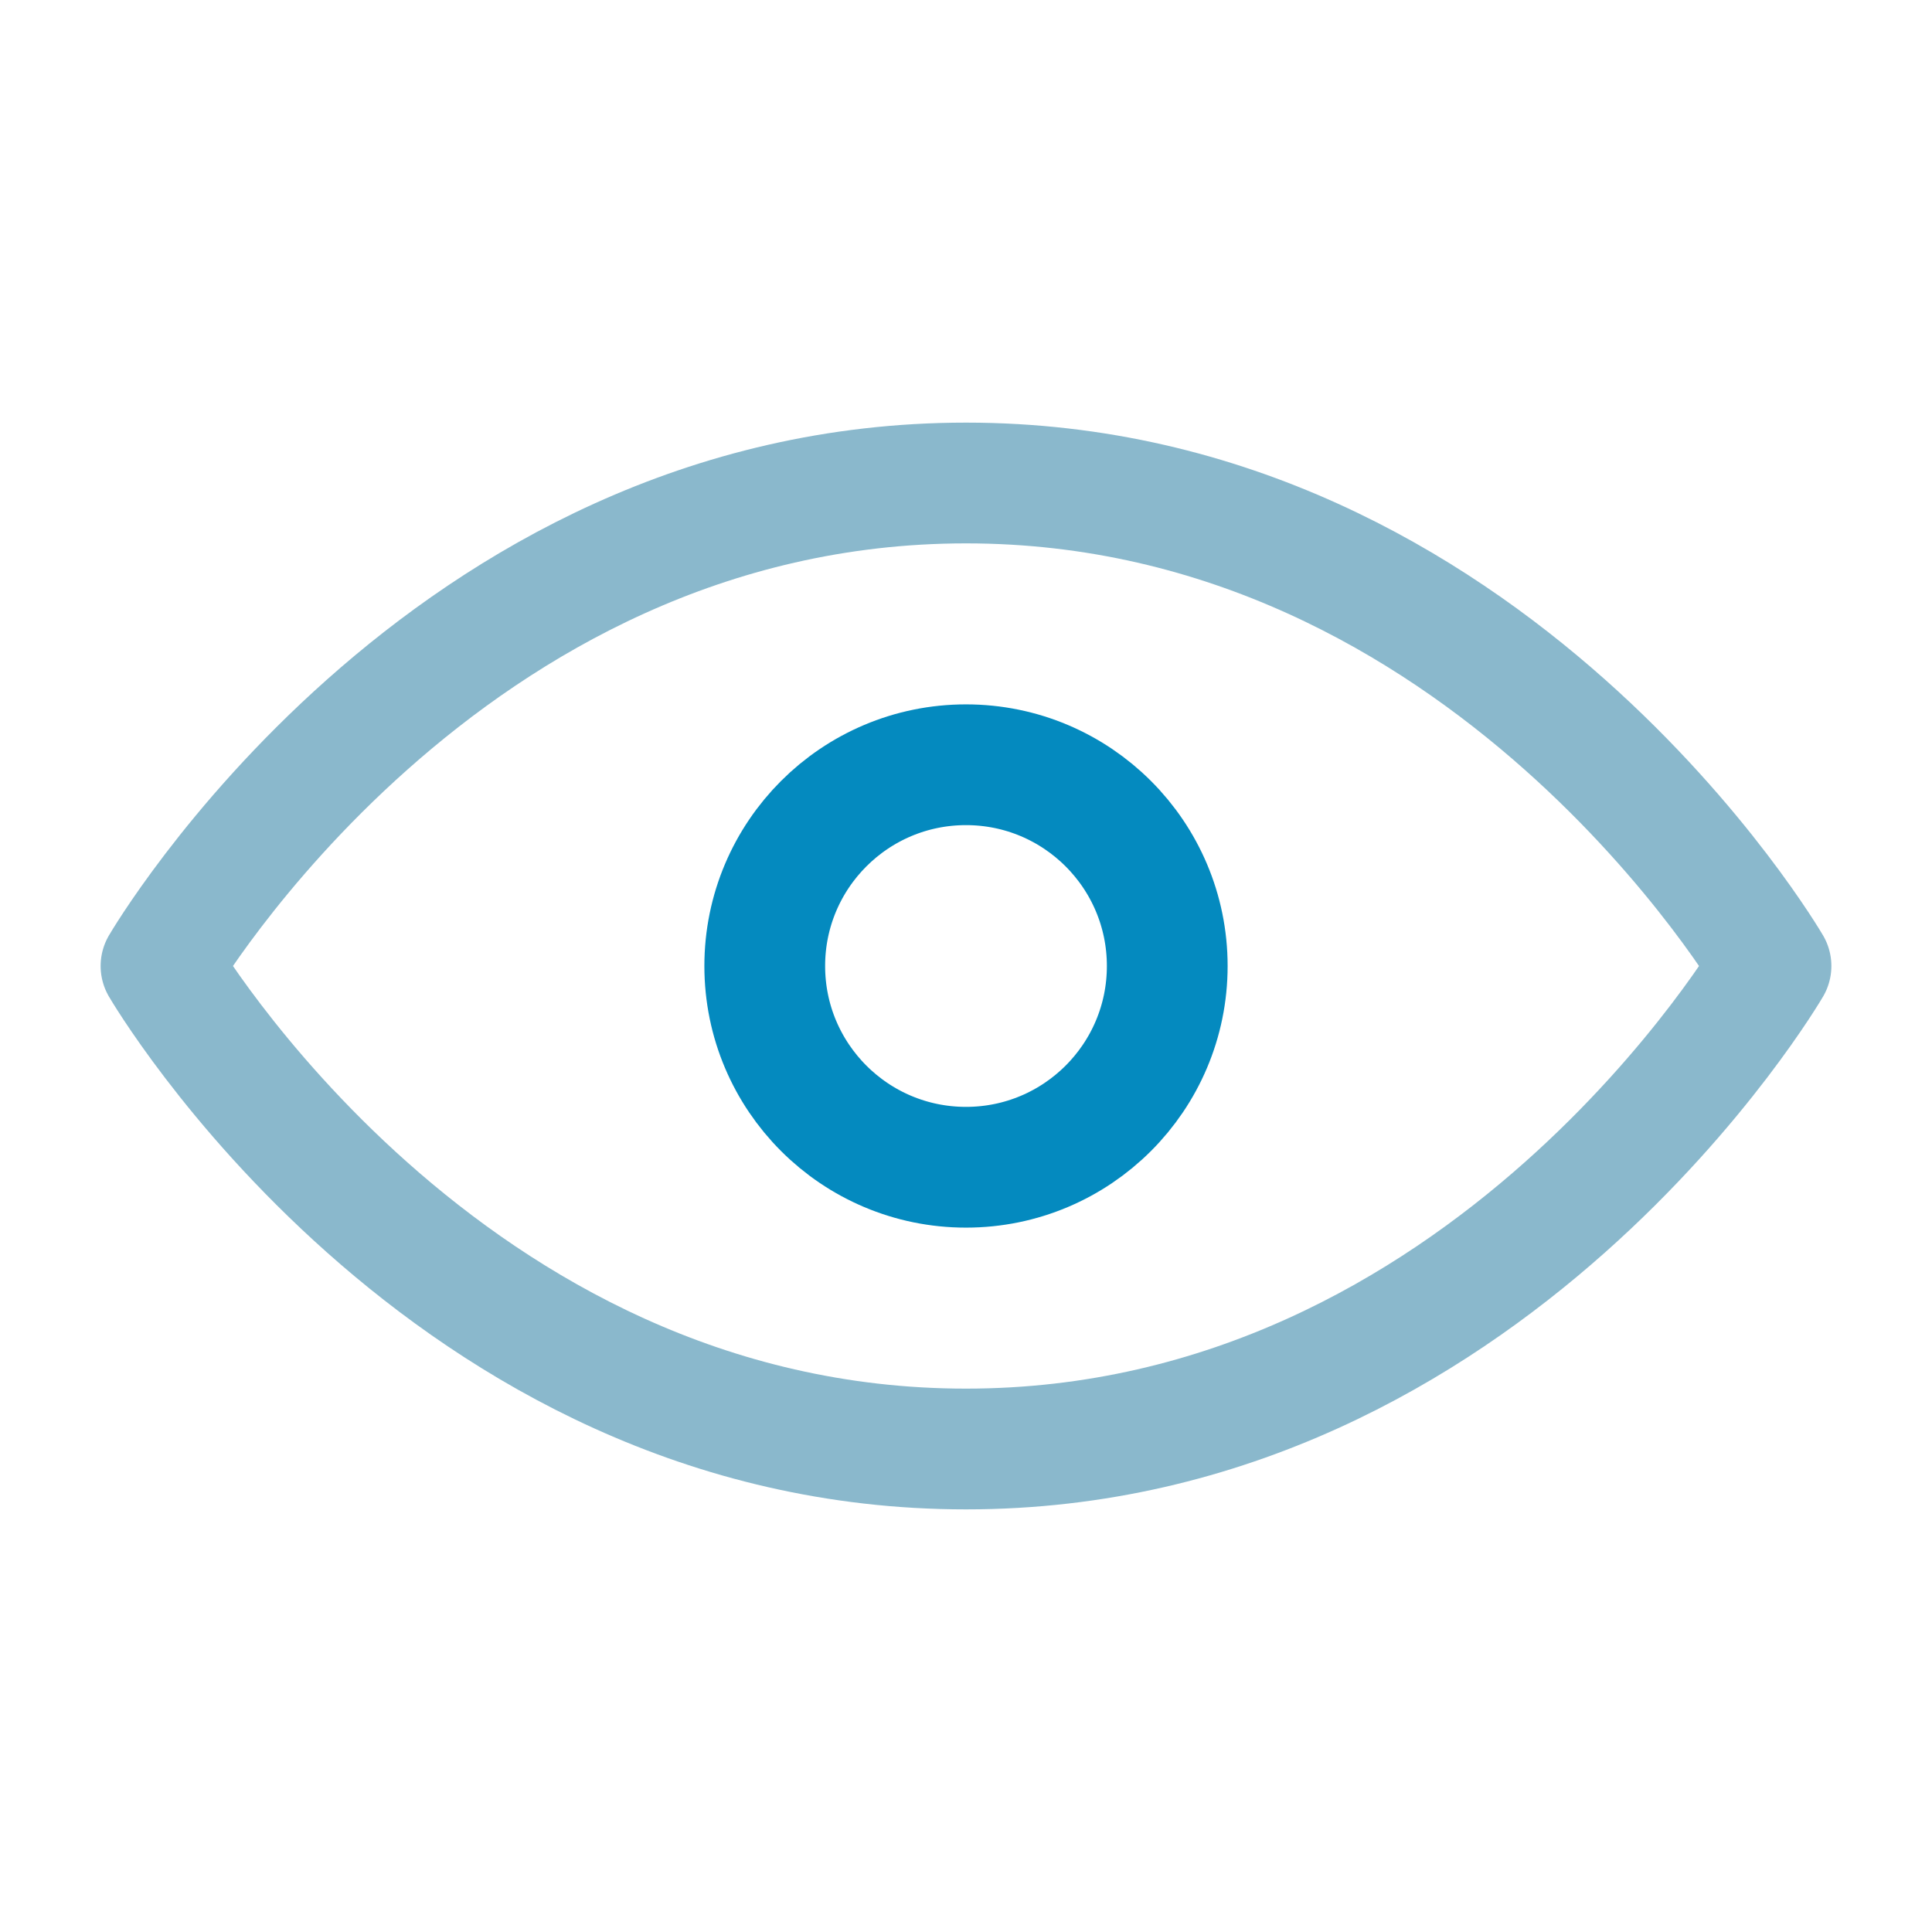
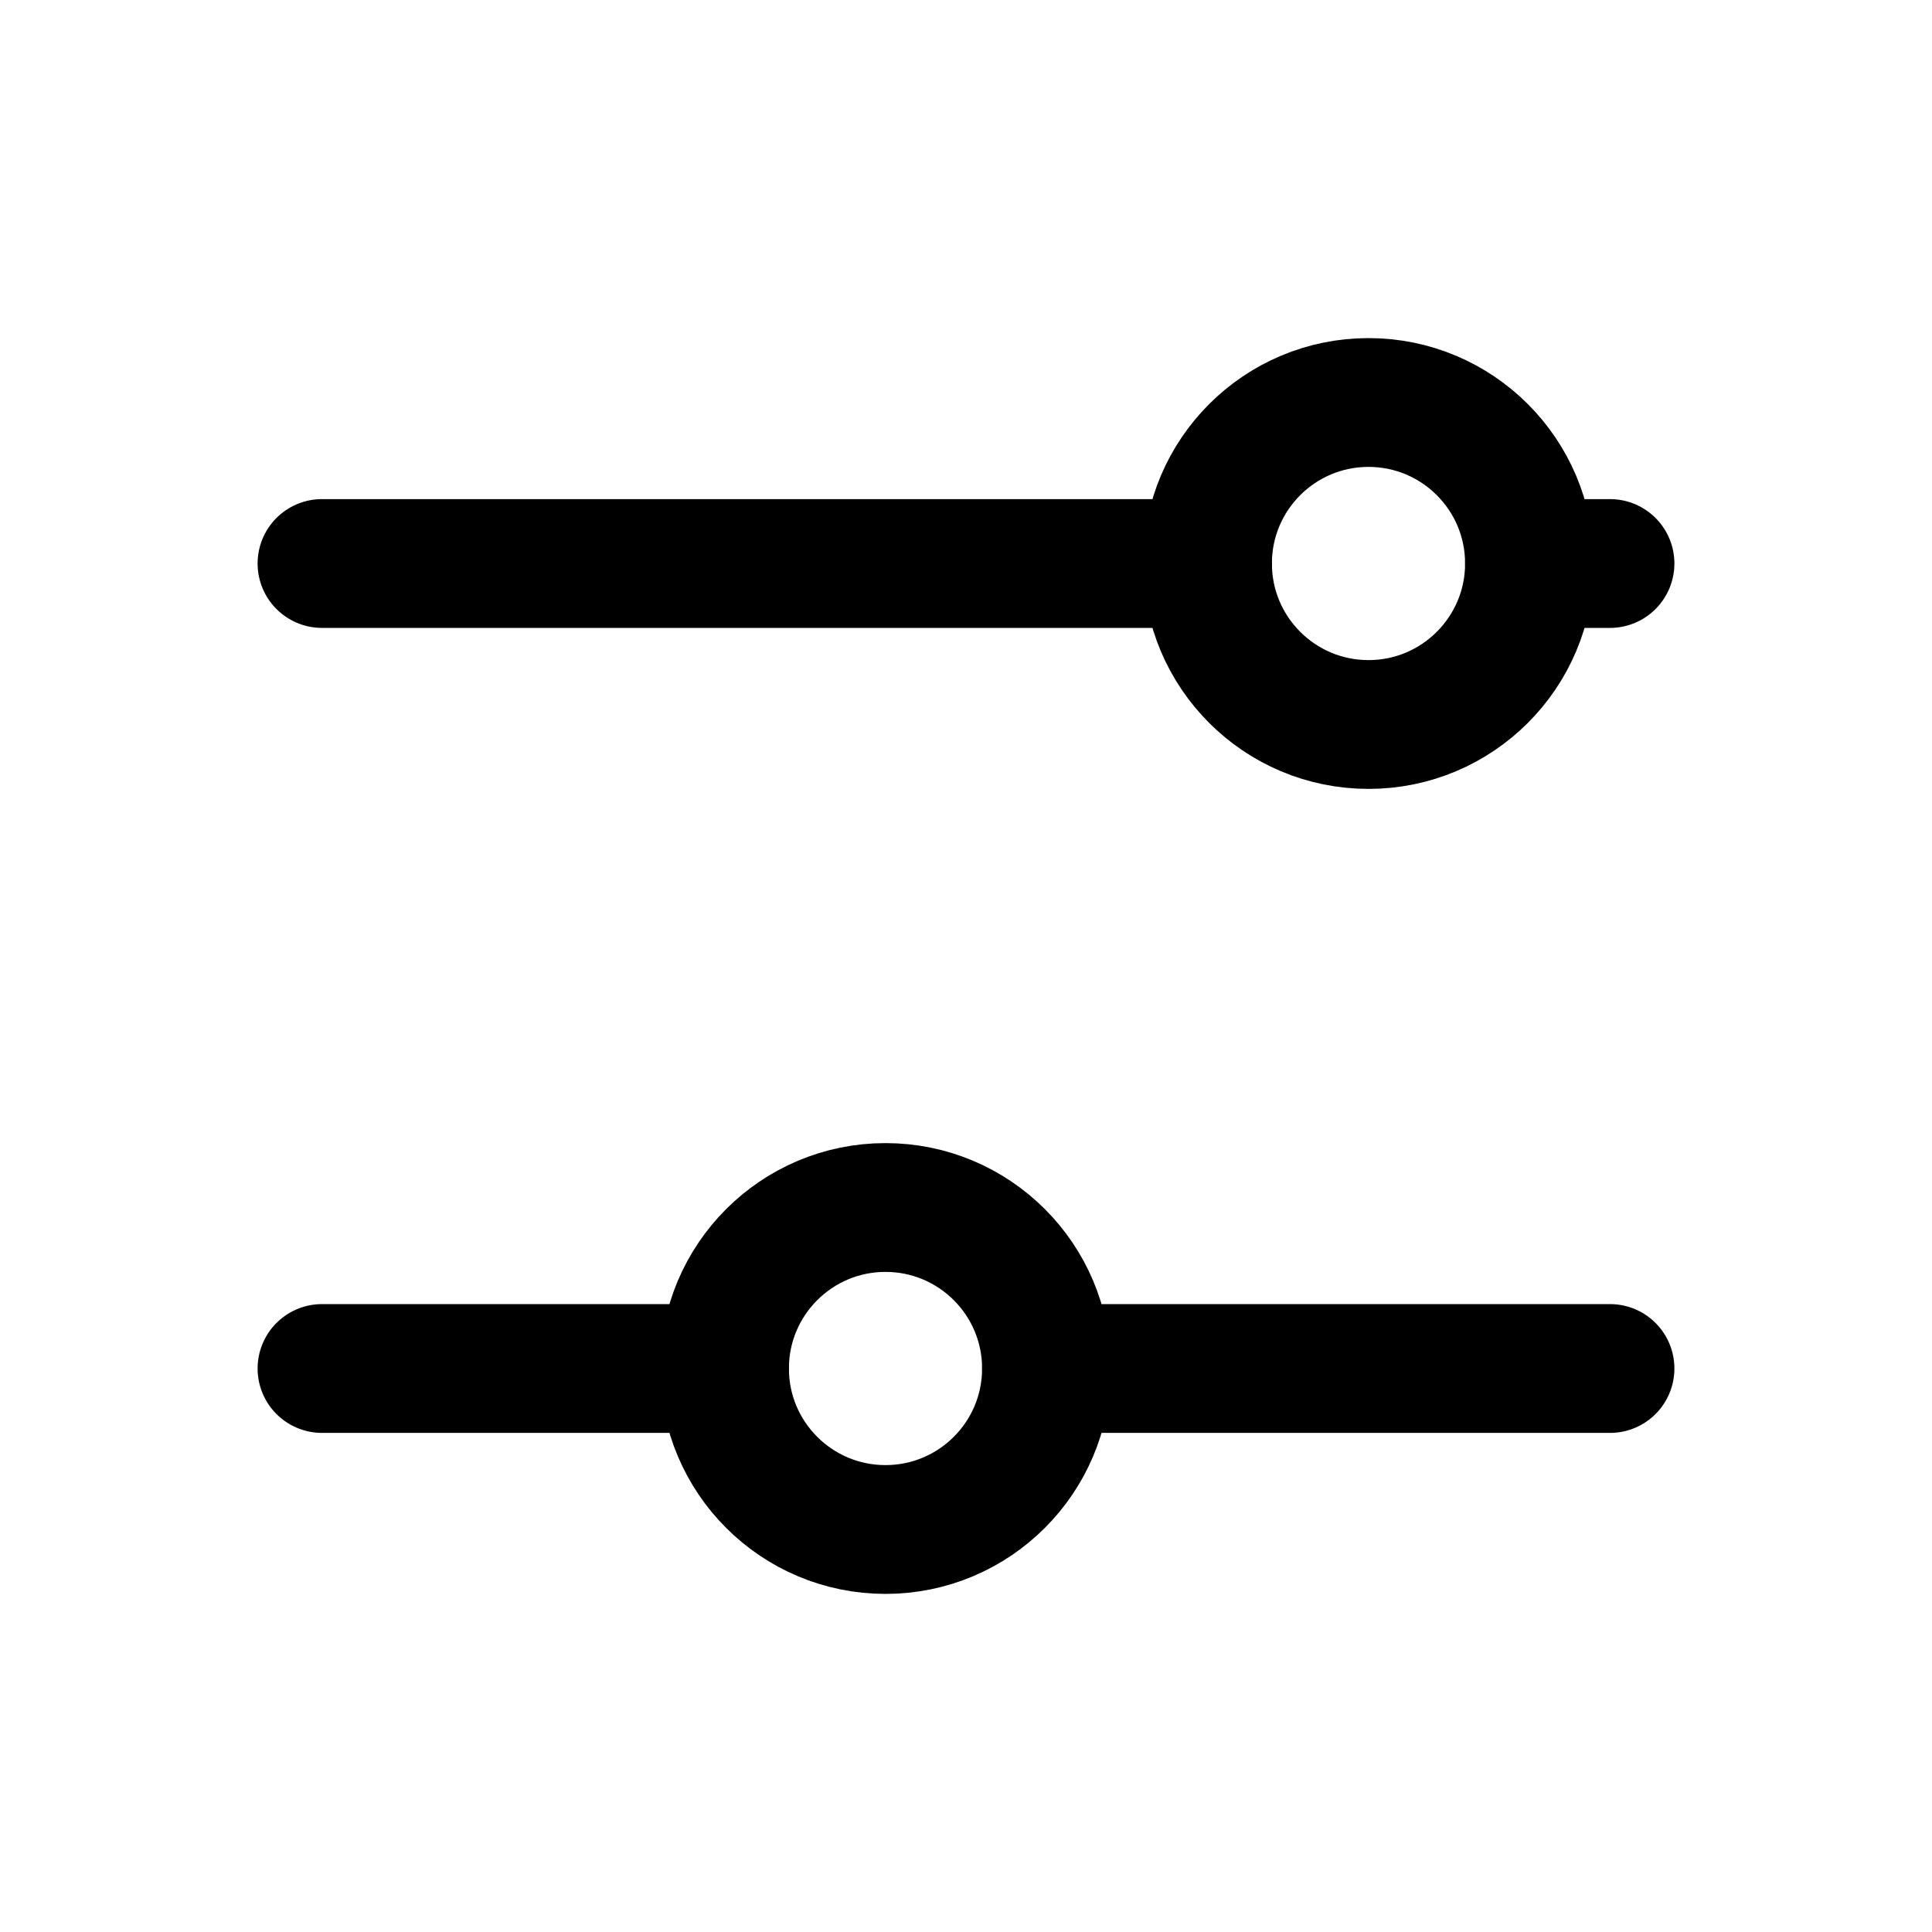
- <svg xmlns="http://www.w3.org/2000/svg" viewBox="0 0 24 24" fill="none">
-   <path d="M2 12s3.5-6 10-6 10 6 10 6-3.5 6-10 6S2 12 2 12Z" stroke="#8AB8CC" stroke-width="1.5" stroke-linejoin="round" />
-   <circle cx="12" cy="12" r="2.5" stroke="#048ABF" stroke-width="1.5" />
+ <svg xmlns="http://www.w3.org/2000/svg" viewBox="0 0 24 24" fill="none" stroke="currentColor" stroke-width="1.6" stroke-linecap="round" stroke-linejoin="round">
+   <path d="M4 7h11" />
+   <path d="M19 7h1" />
+   <circle cx="17" cy="7" r="2" />
+   <path d="M4 17h5" />
+   <path d="M13 17h7" />
+   <circle cx="11" cy="17" r="2" />
</svg>
